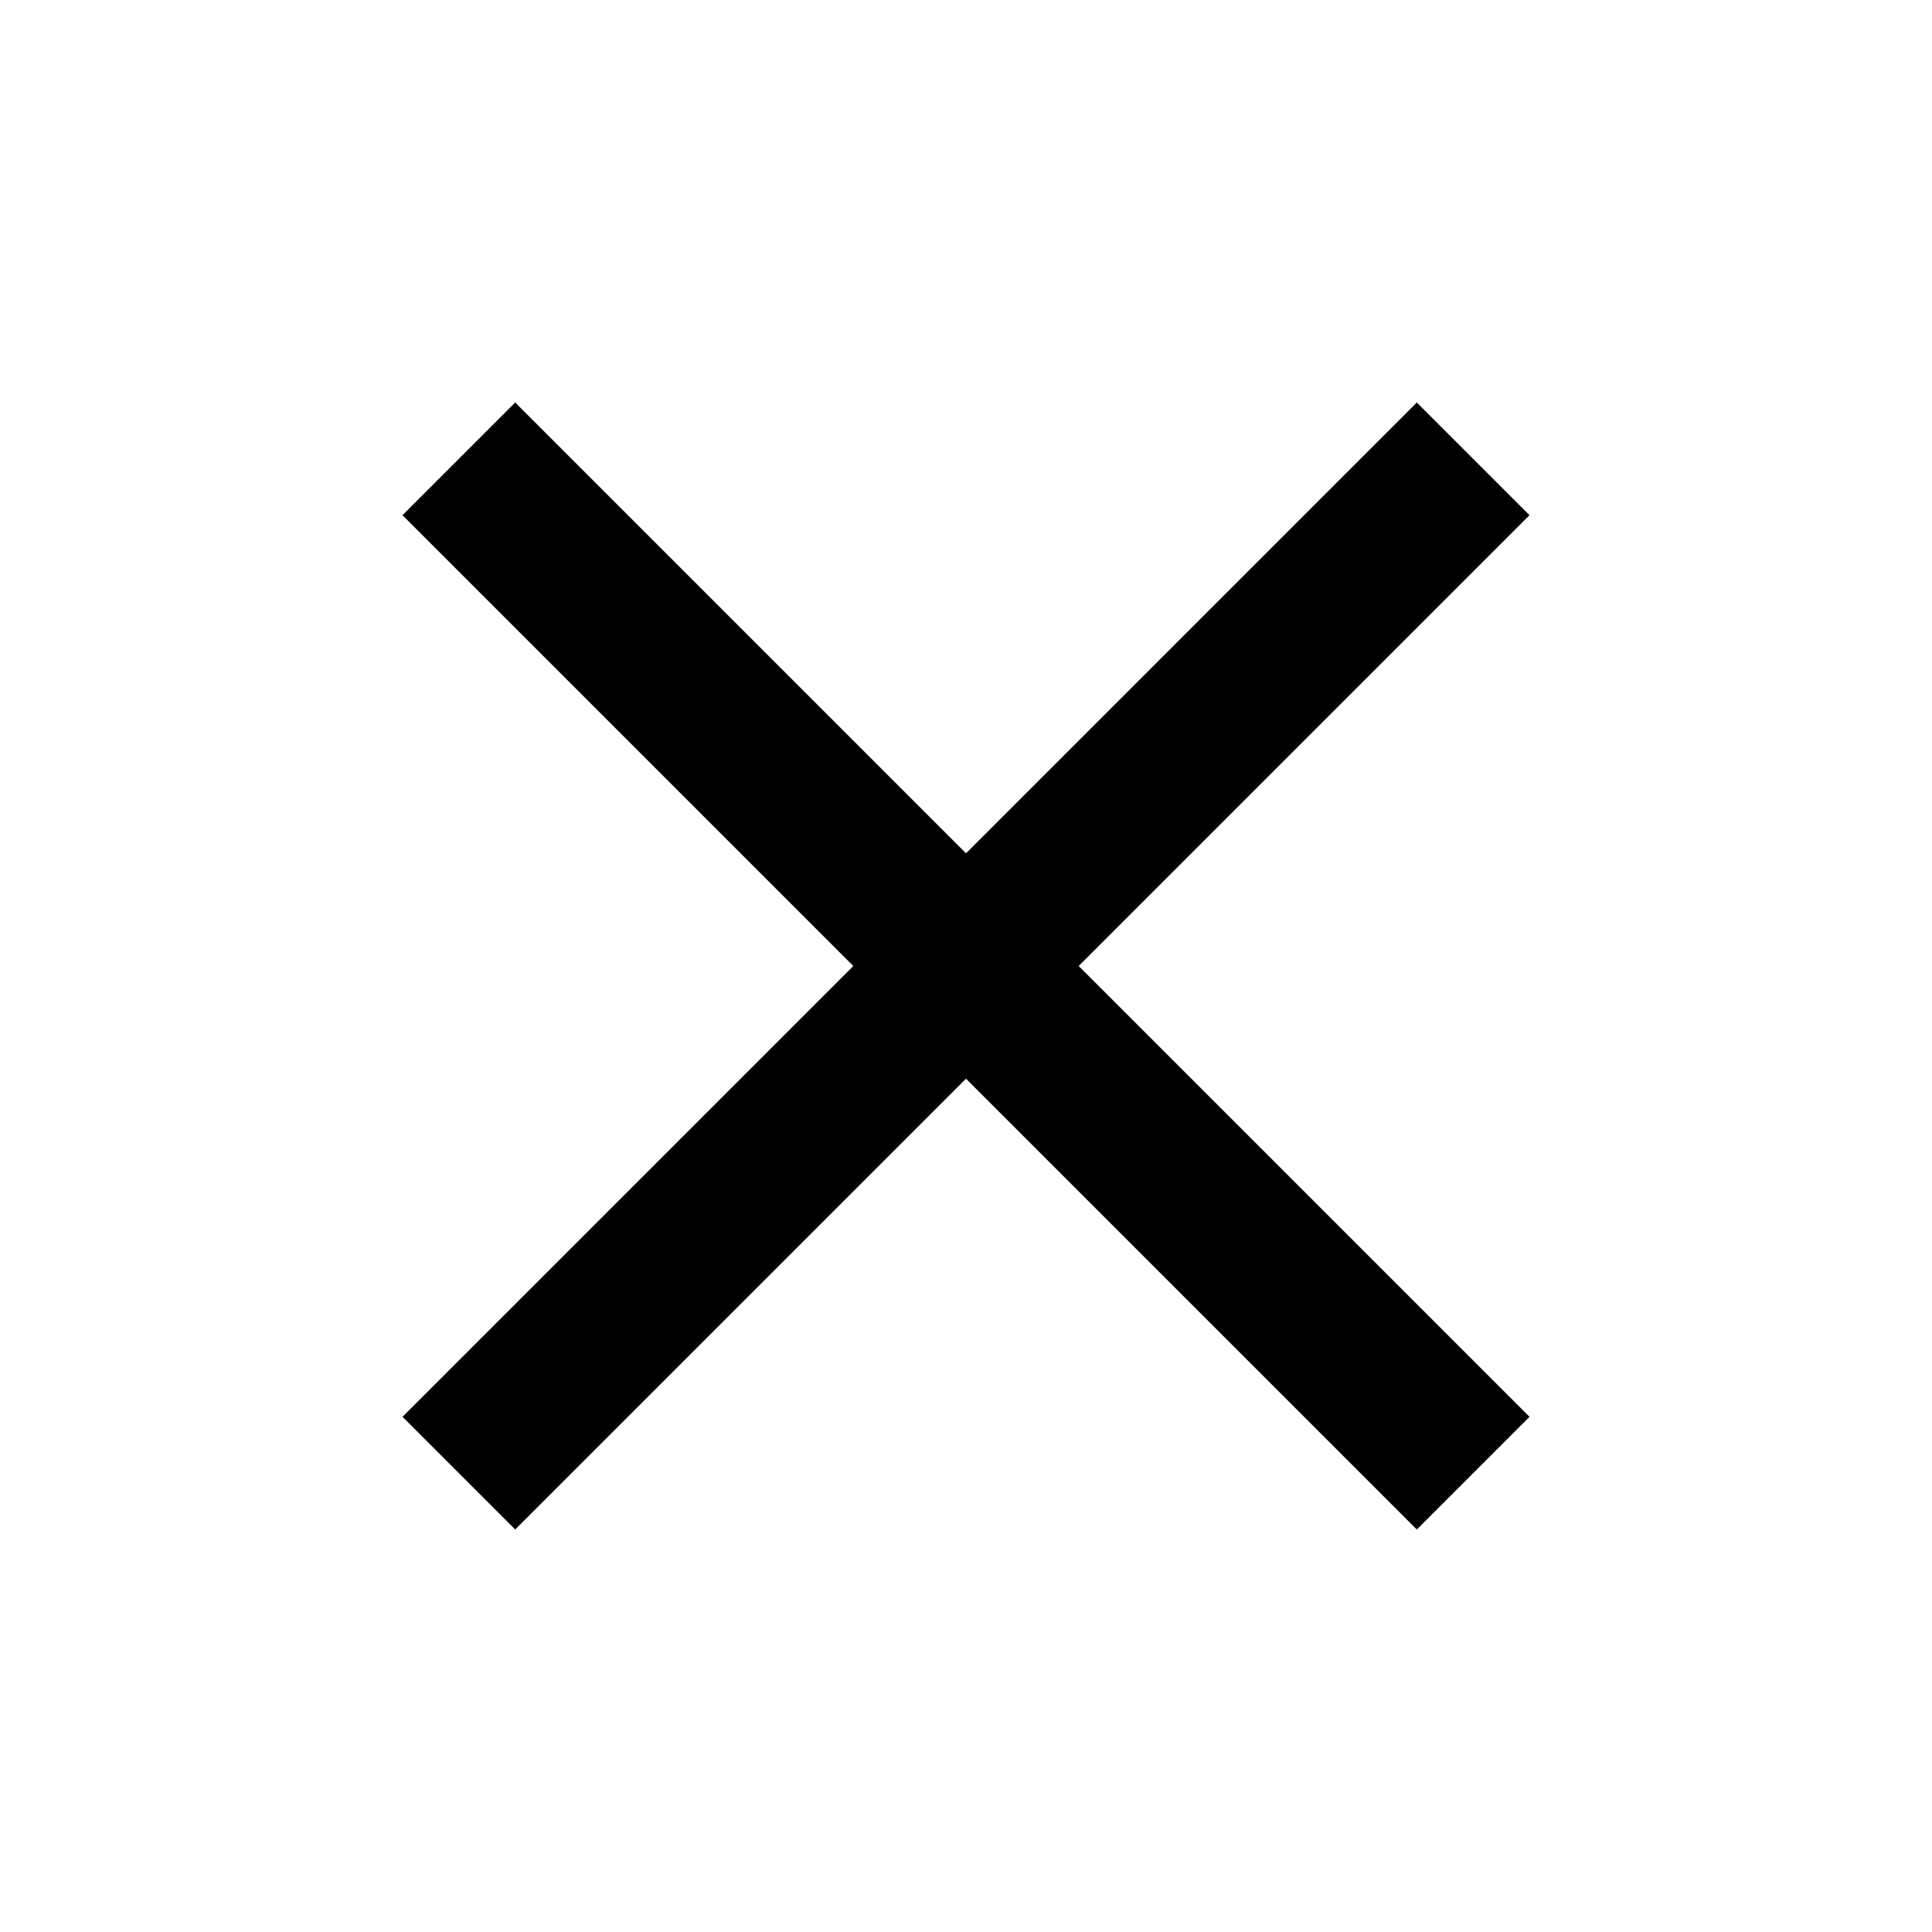
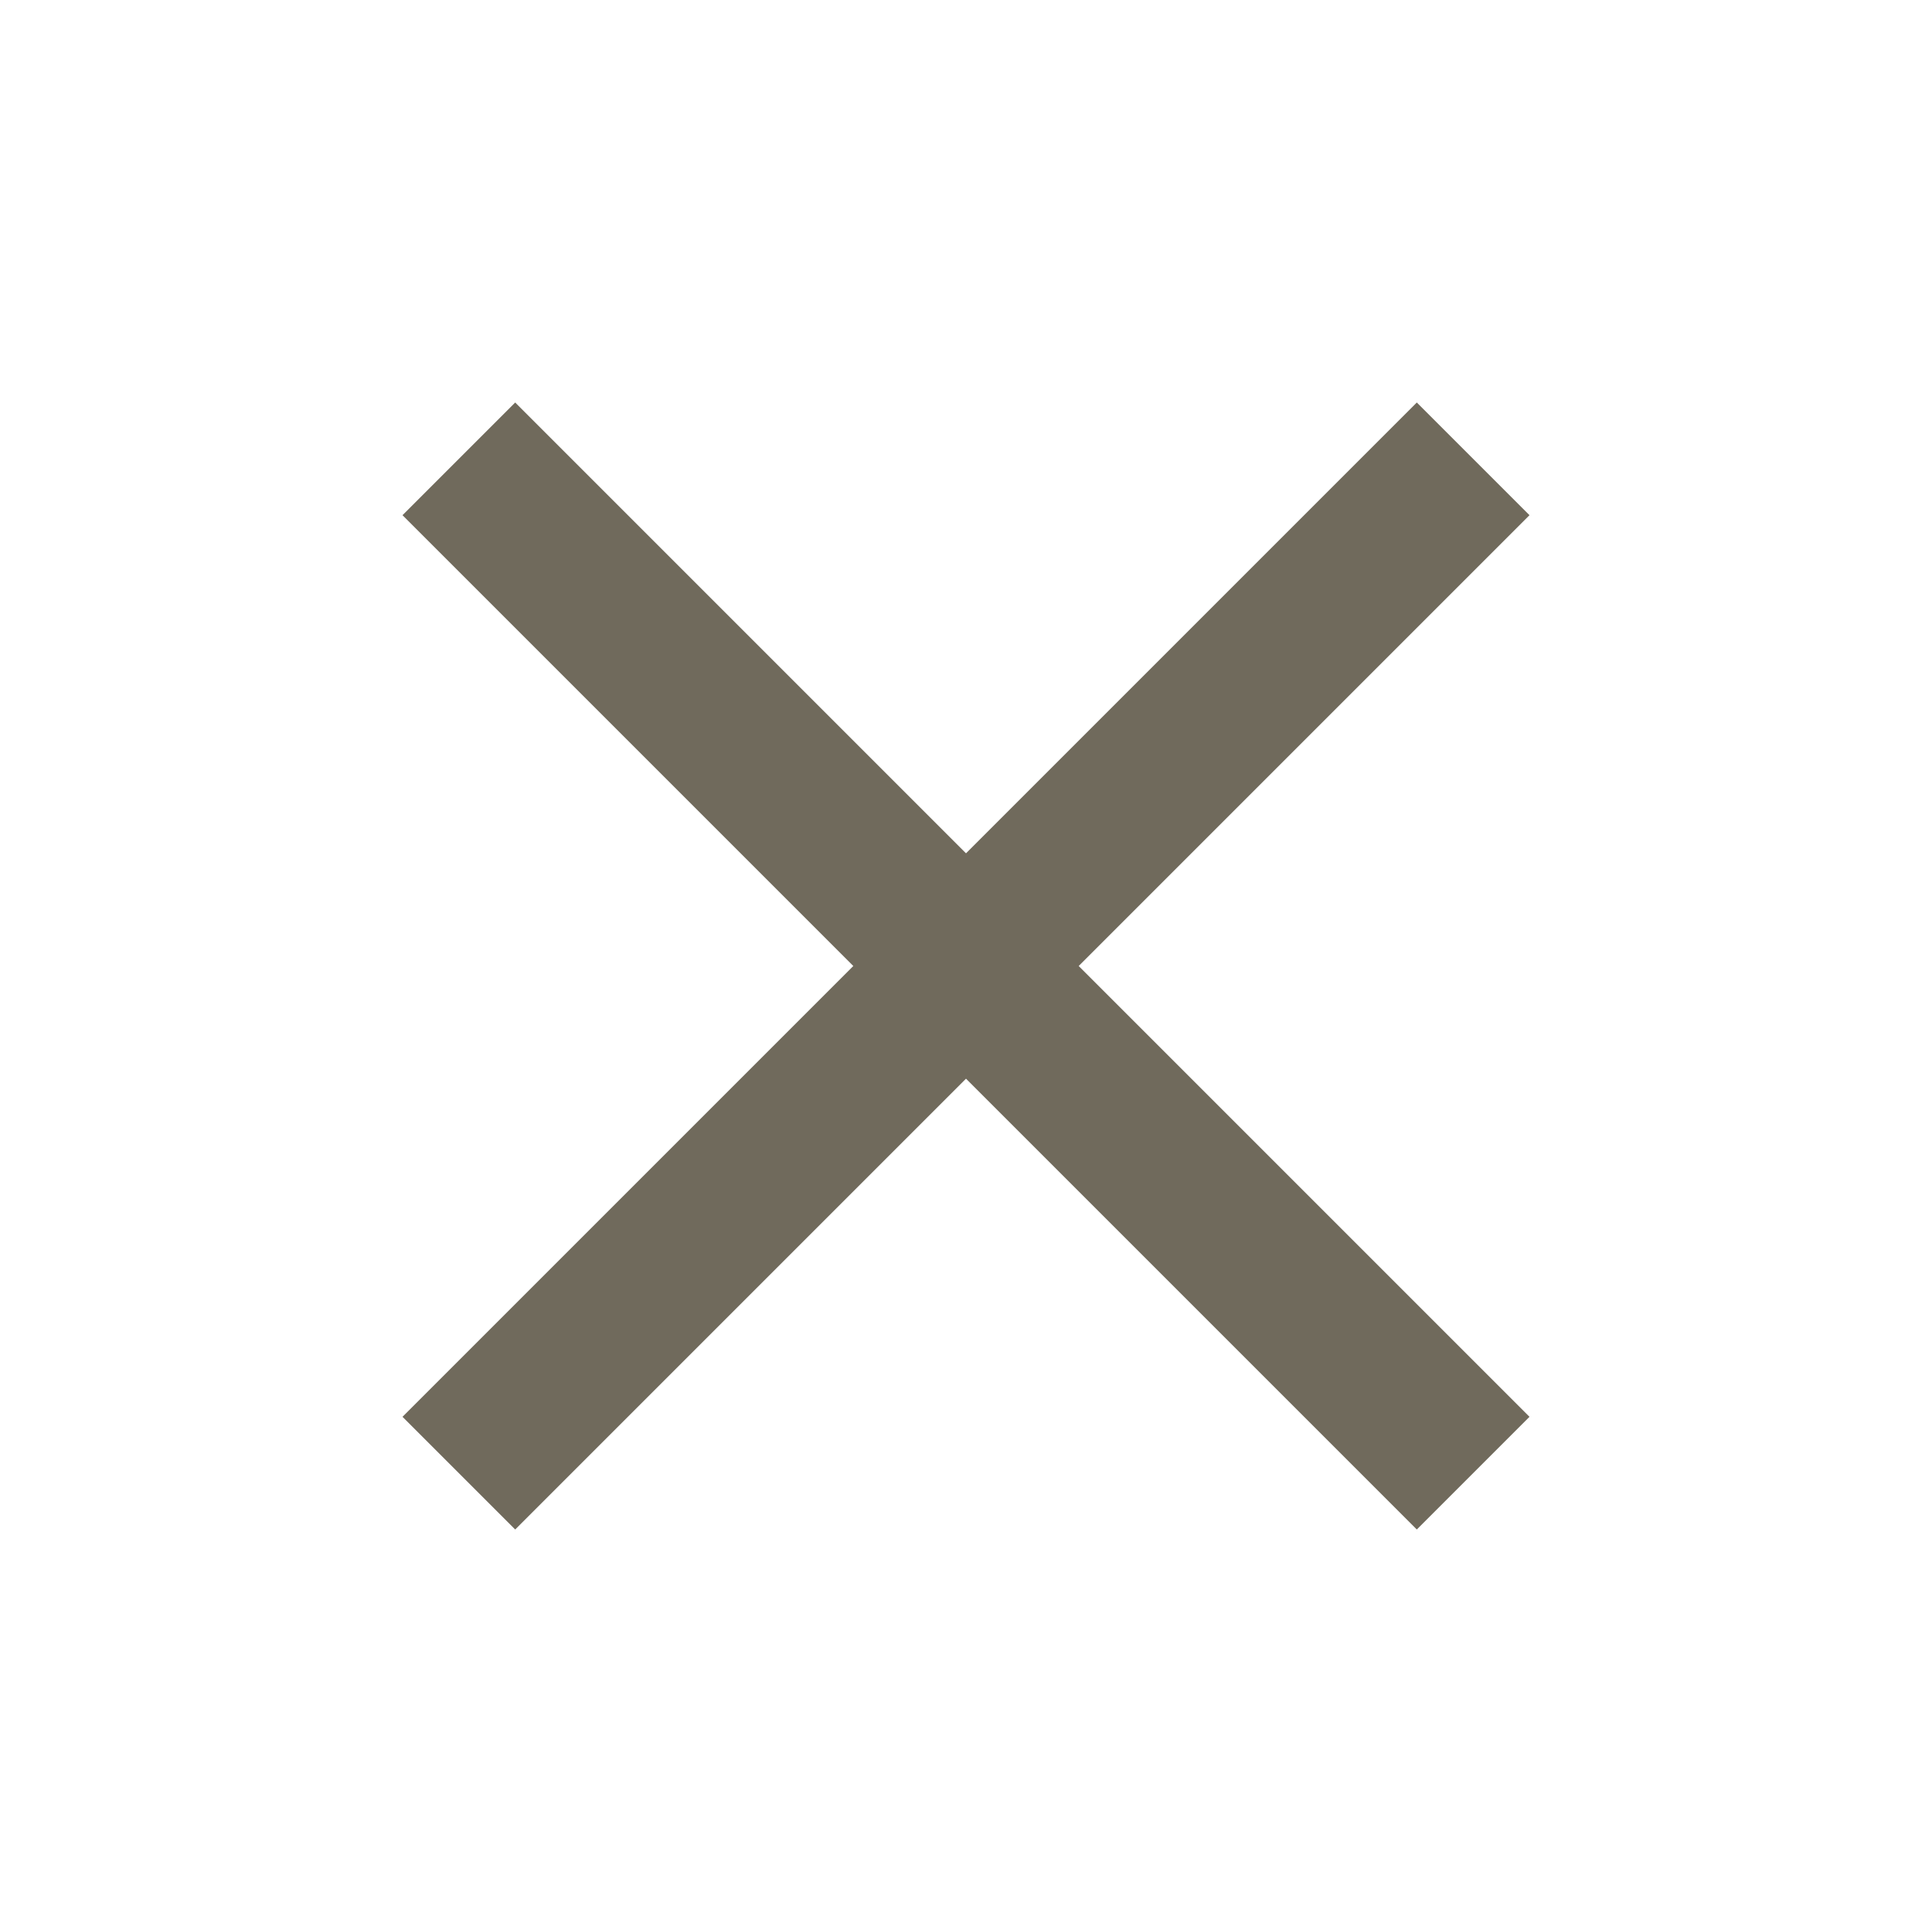
- <svg xmlns="http://www.w3.org/2000/svg" height="24px" viewBox="0 -960 960 960" width="24px" fill="currentColor">
+ <svg xmlns="http://www.w3.org/2000/svg" height="24px" viewBox="0 -960 960 960" width="24px" fill="#706A5C">
  <path d="m256-200-56-56 224-224-224-224 56-56 224 224 224-224 56 56-224 224 224 224-56 56-224-224-224 224Z" />
</svg>
